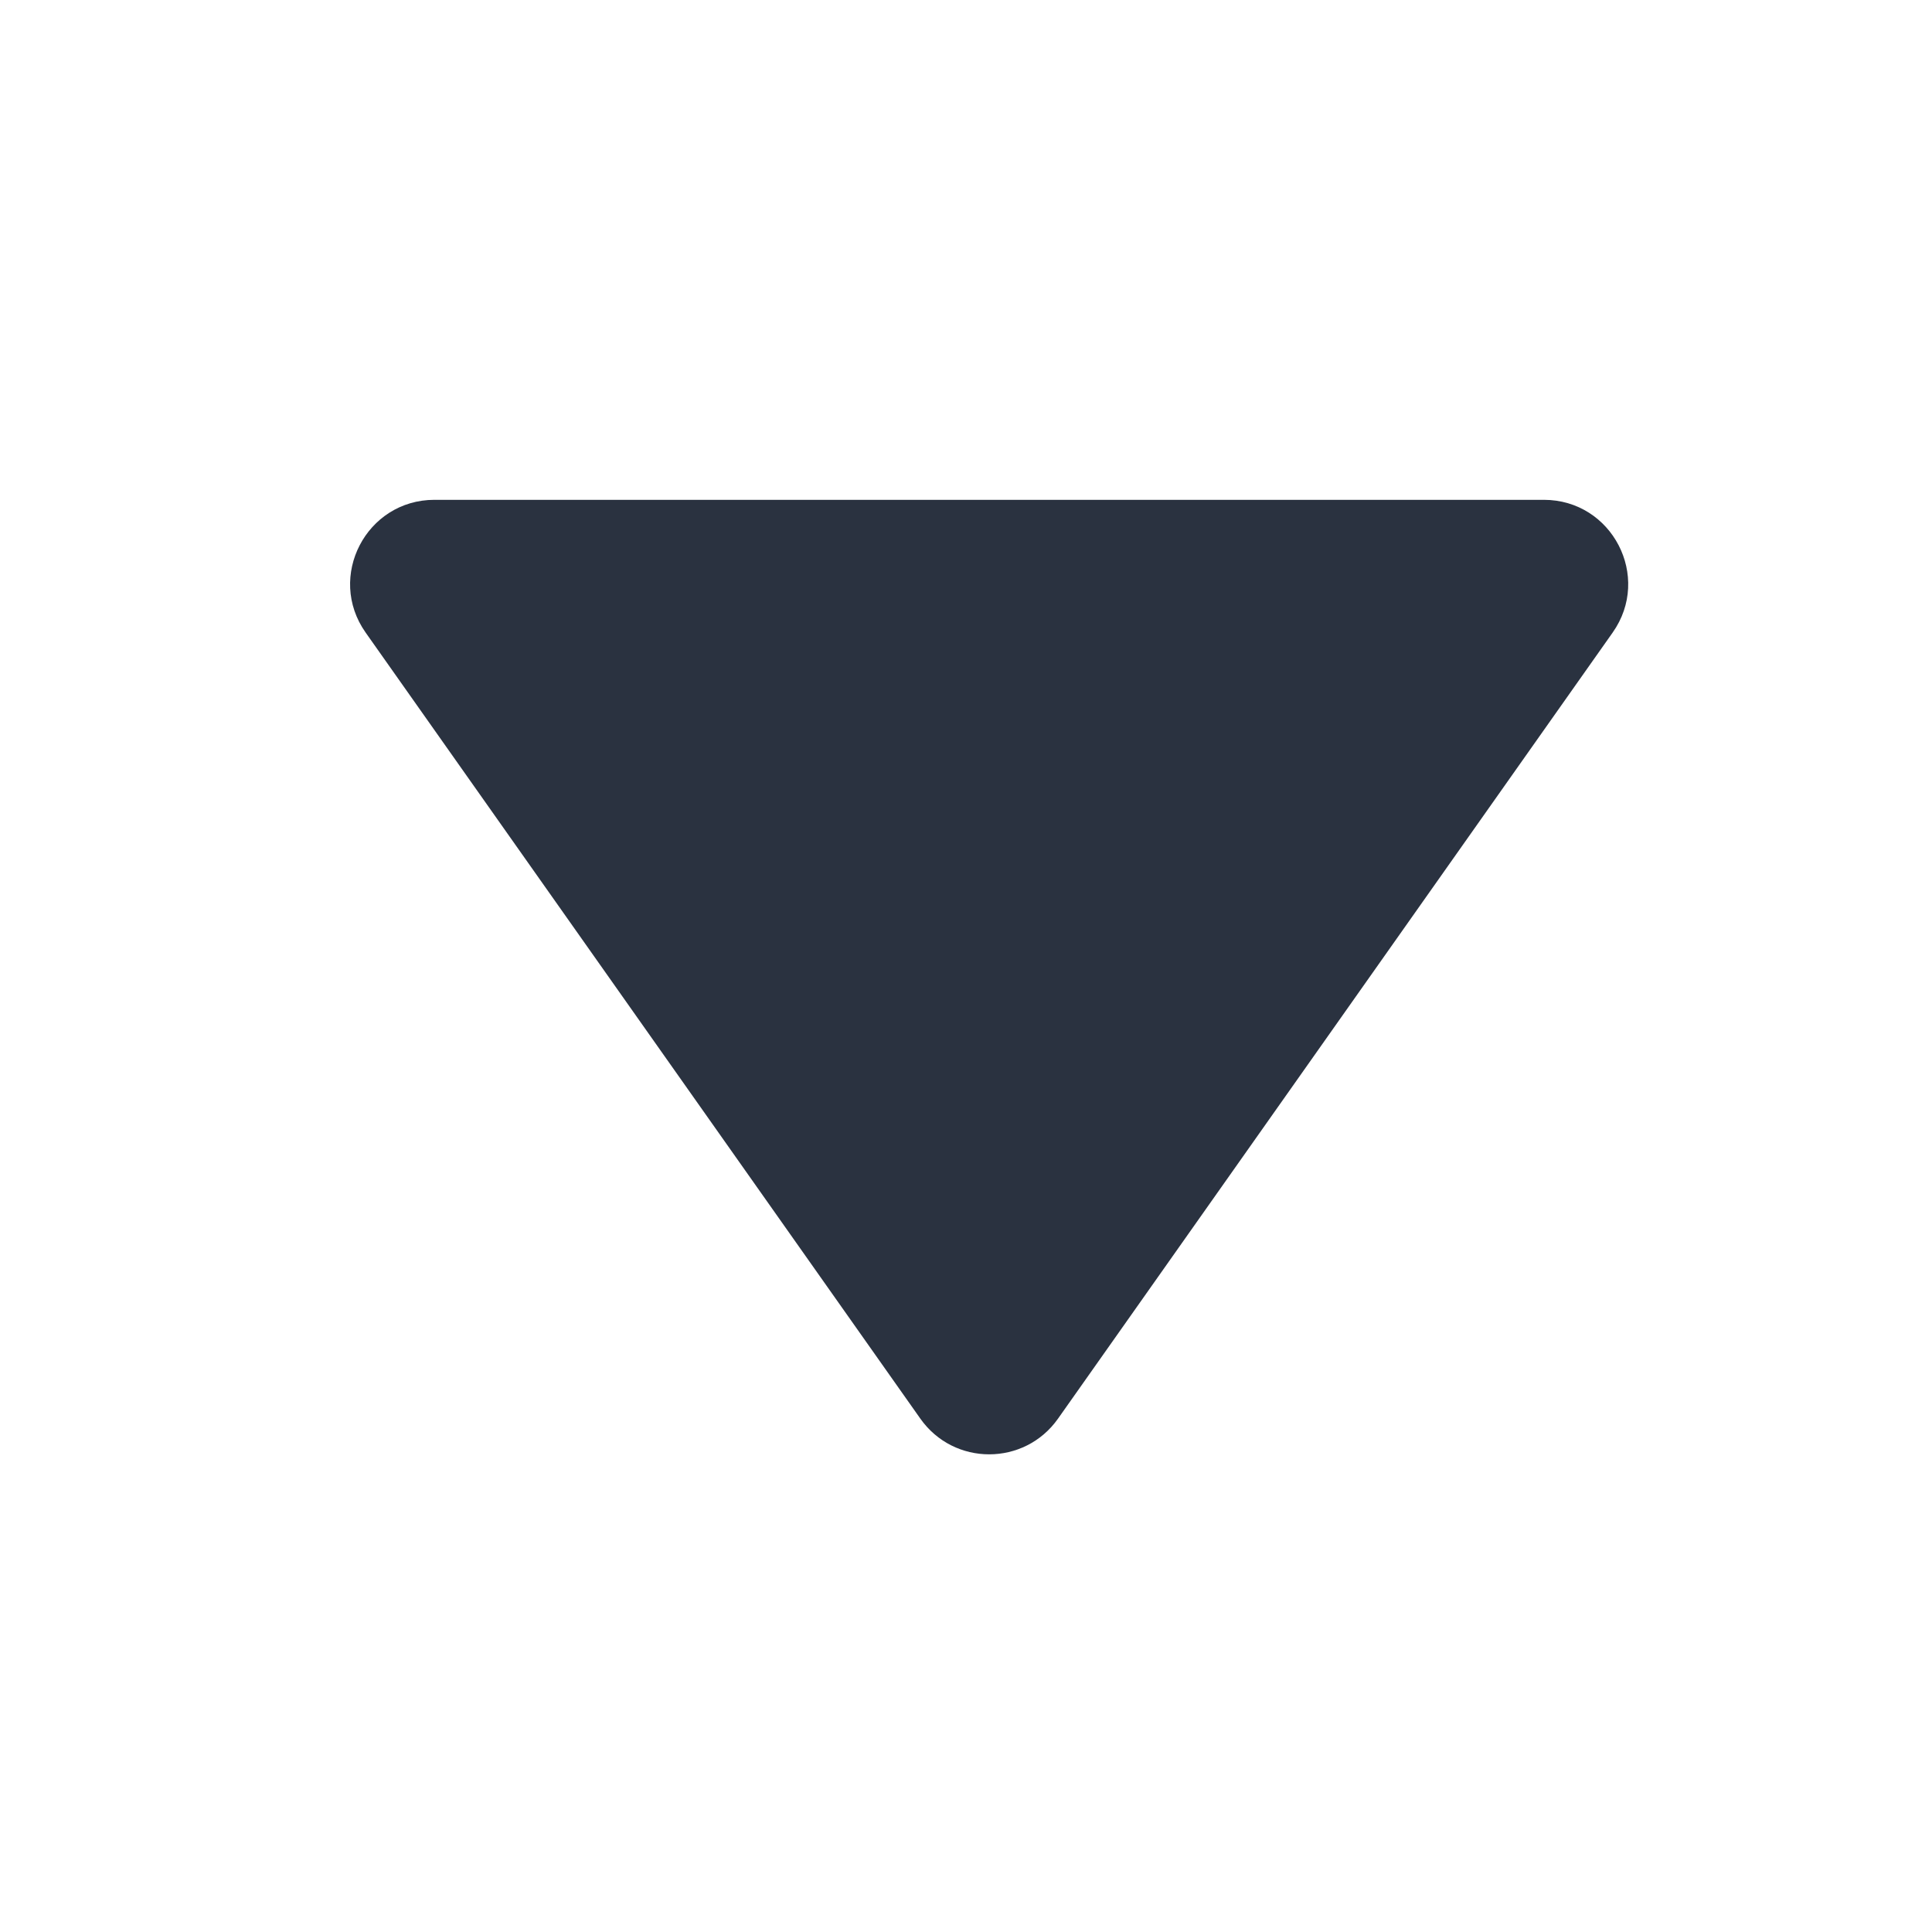
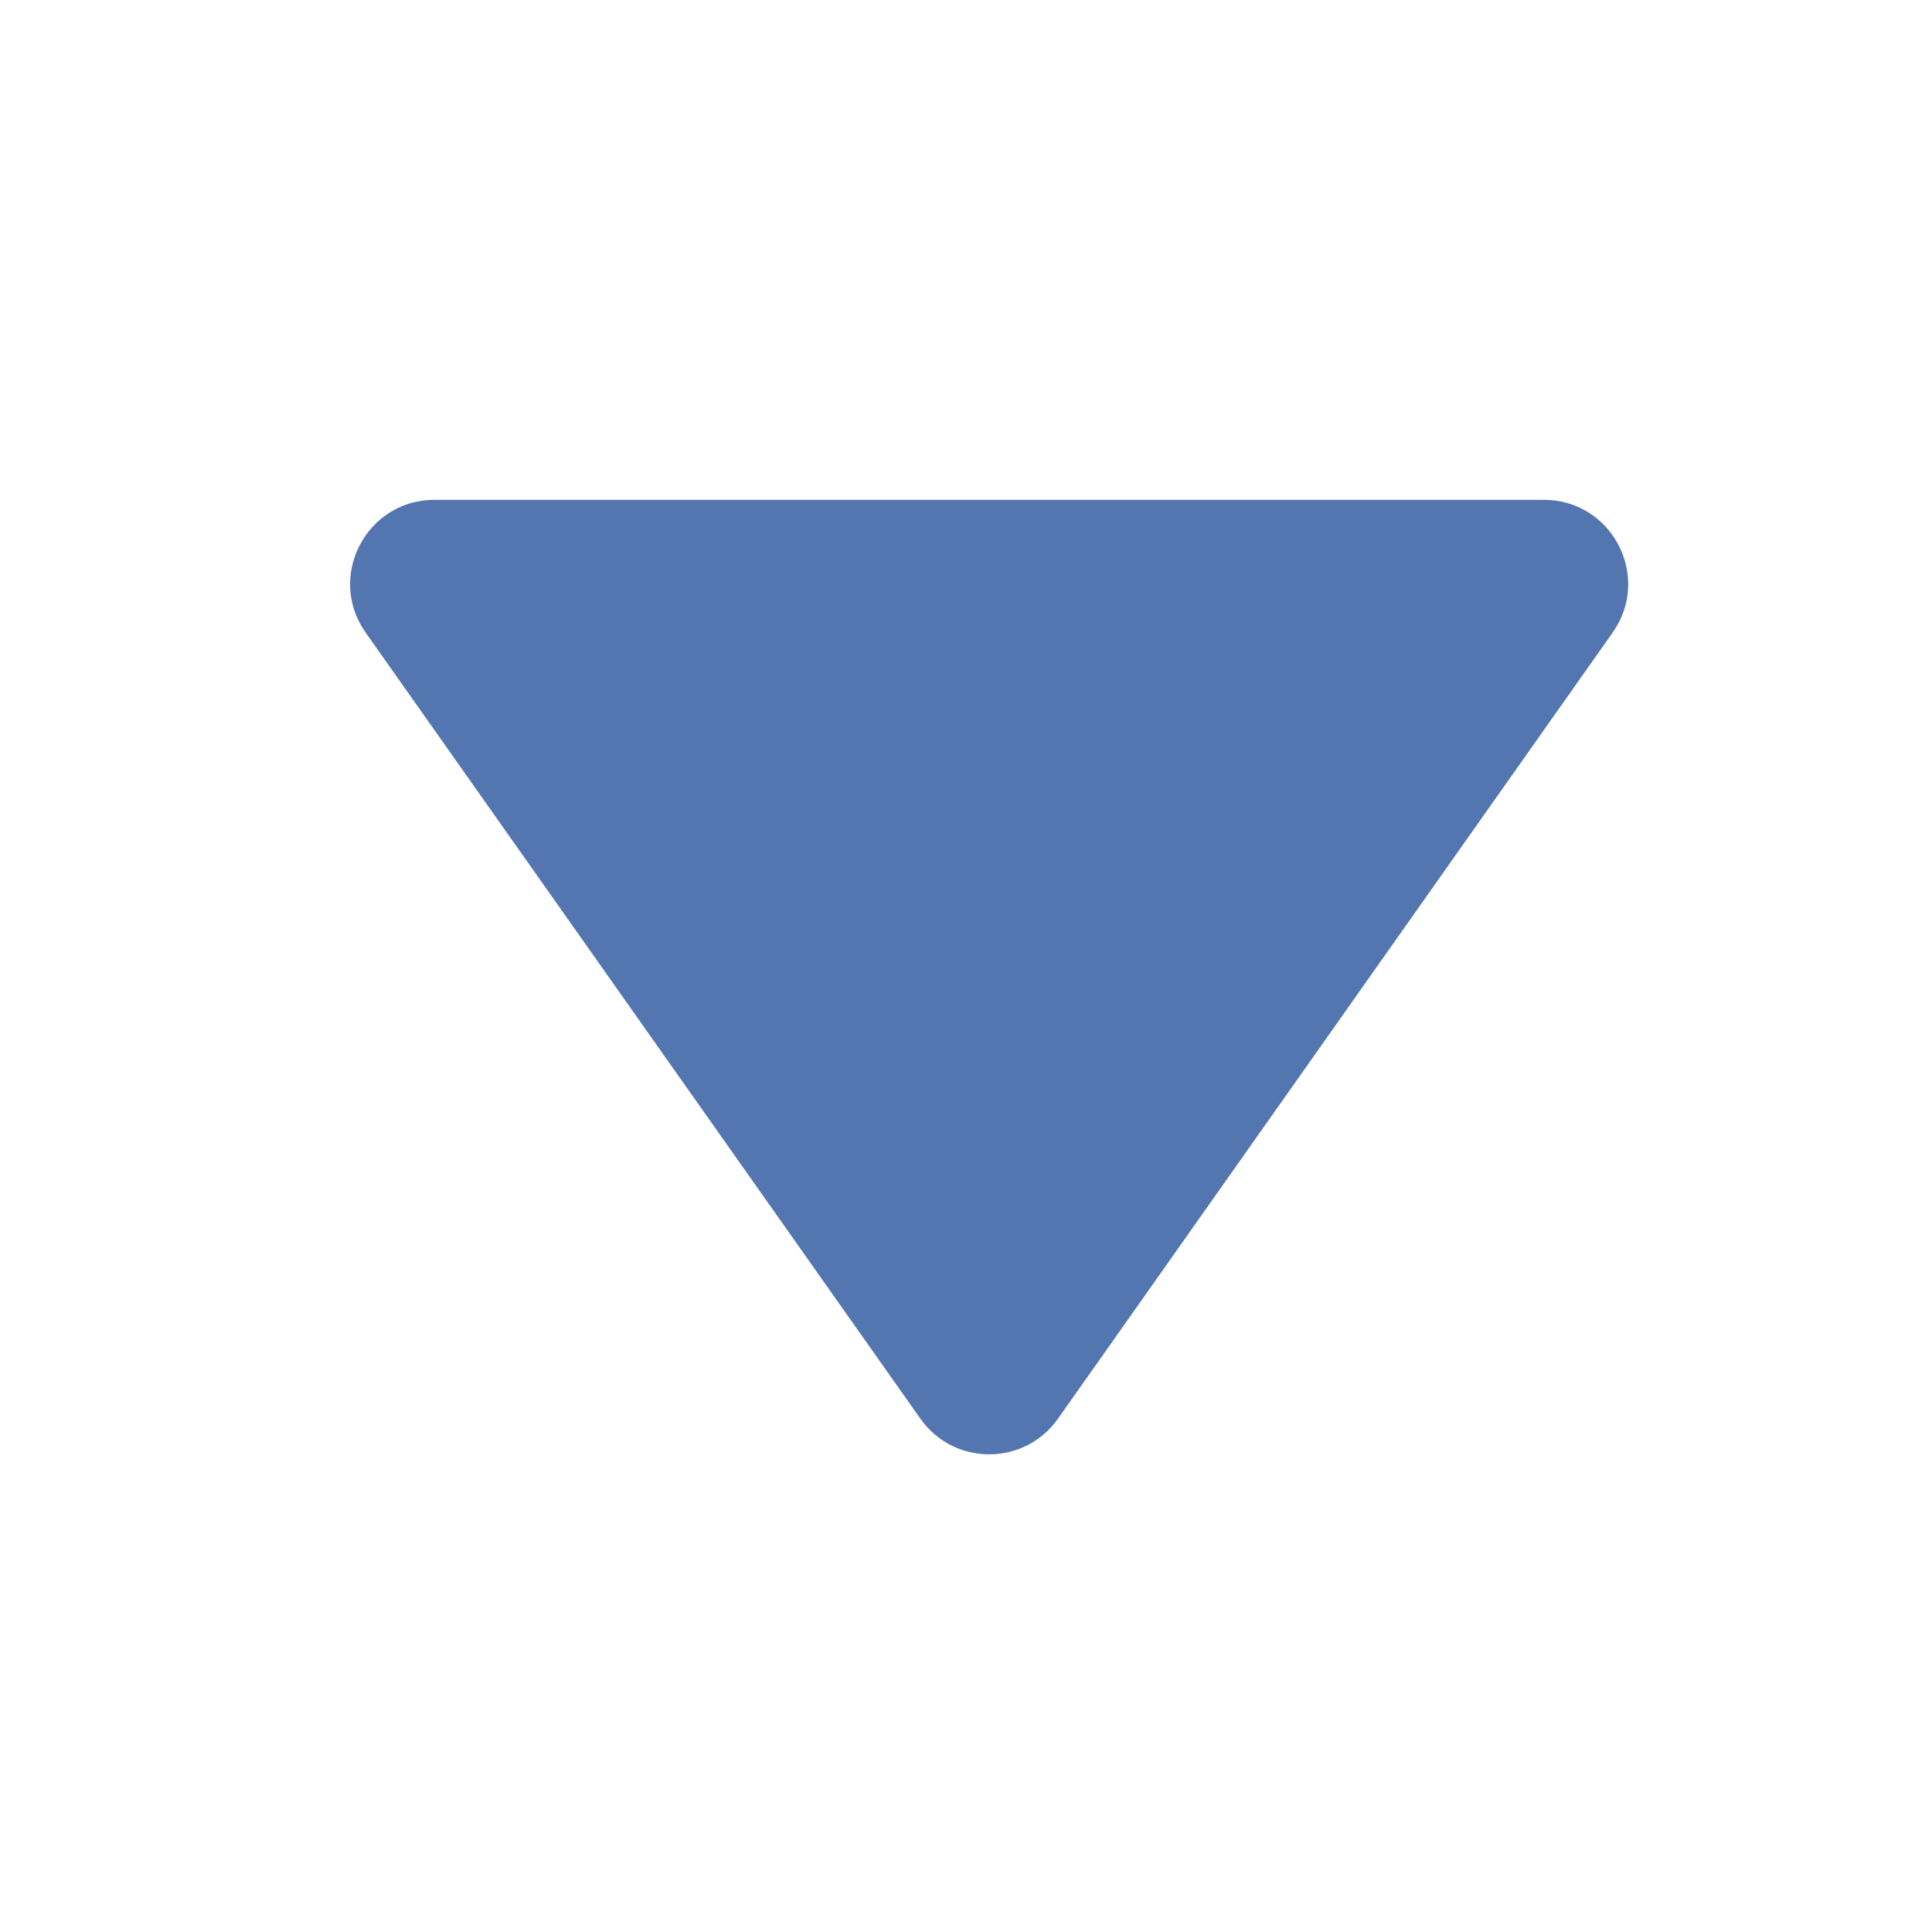
<svg xmlns="http://www.w3.org/2000/svg" width="24" height="24" viewBox="0 0 24 24" fill="none">
-   <path d="M13.143 17.623C12.726 18.214 11.85 18.214 11.433 17.623L4.542 7.858C4.053 7.165 4.549 6.209 5.397 6.209L19.178 6.209C20.027 6.209 20.522 7.165 20.033 7.858L13.143 17.623Z" fill="#2a3240" />
+   <path d="M13.143 17.623C12.726 18.214 11.85 18.214 11.433 17.623L4.542 7.858C4.053 7.165 4.549 6.209 5.397 6.209L19.178 6.209C20.027 6.209 20.522 7.165 20.033 7.858L13.143 17.623Z" fill="#5476b0" />
</svg>
